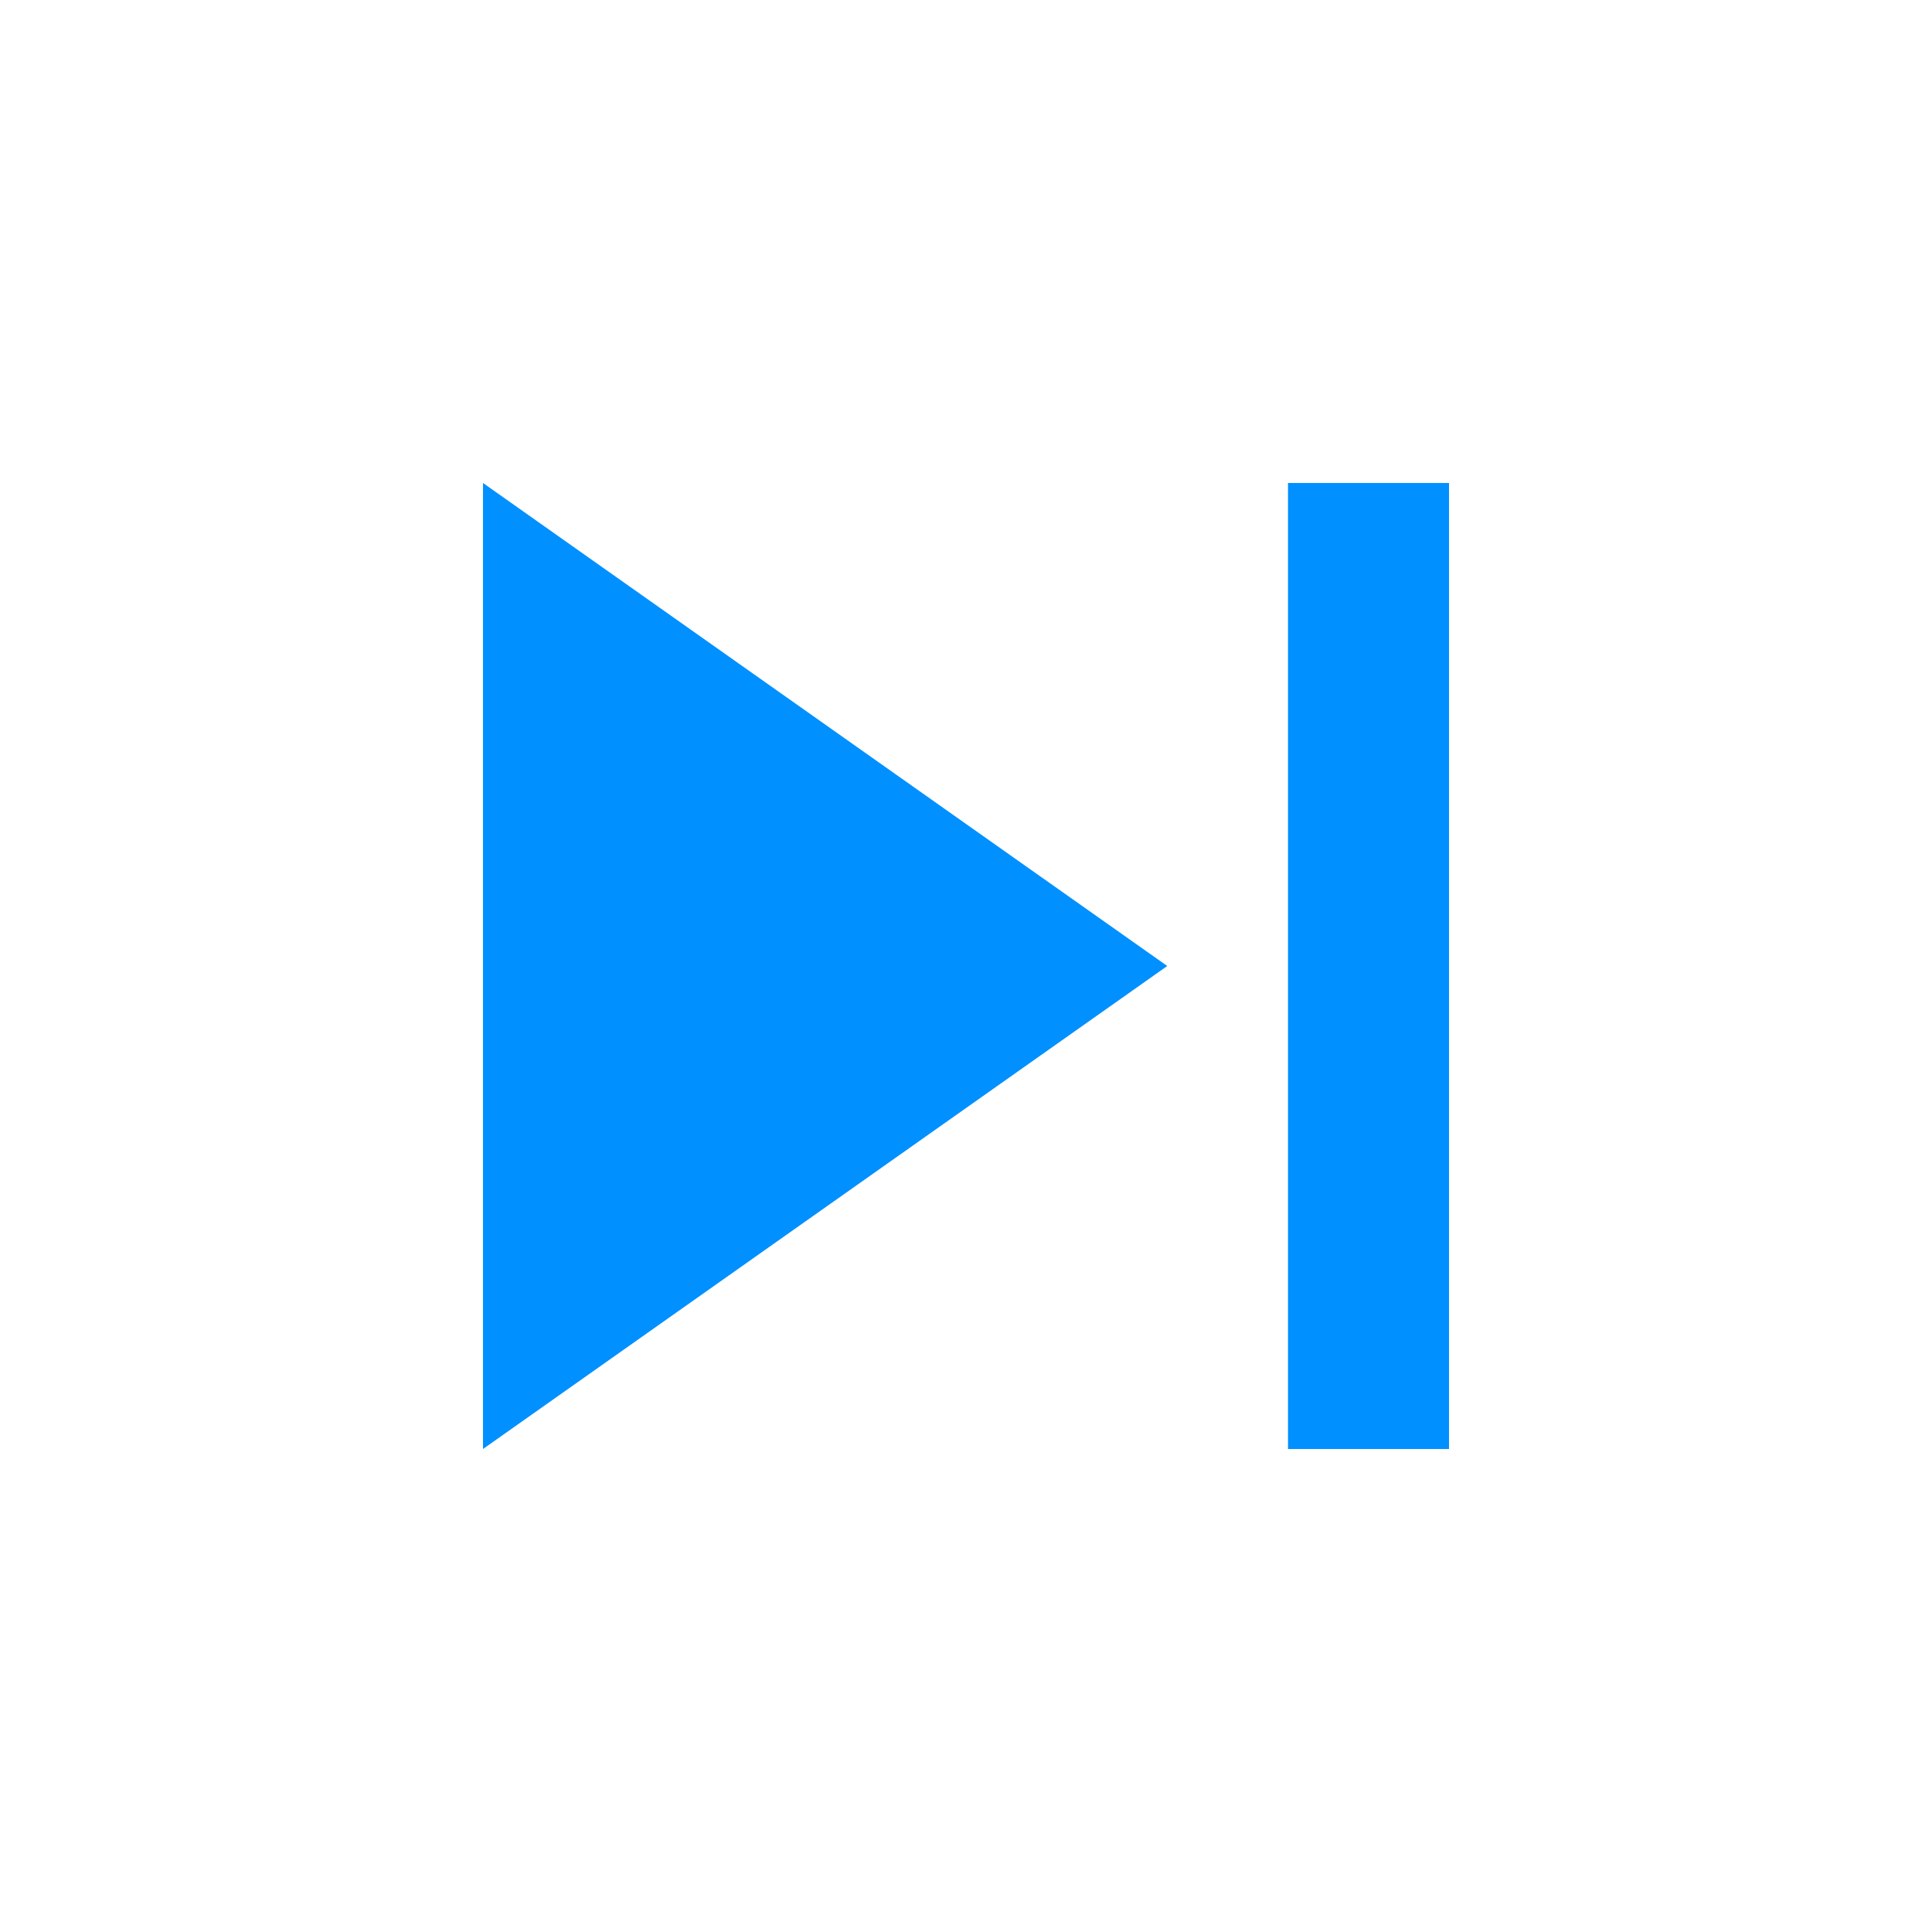
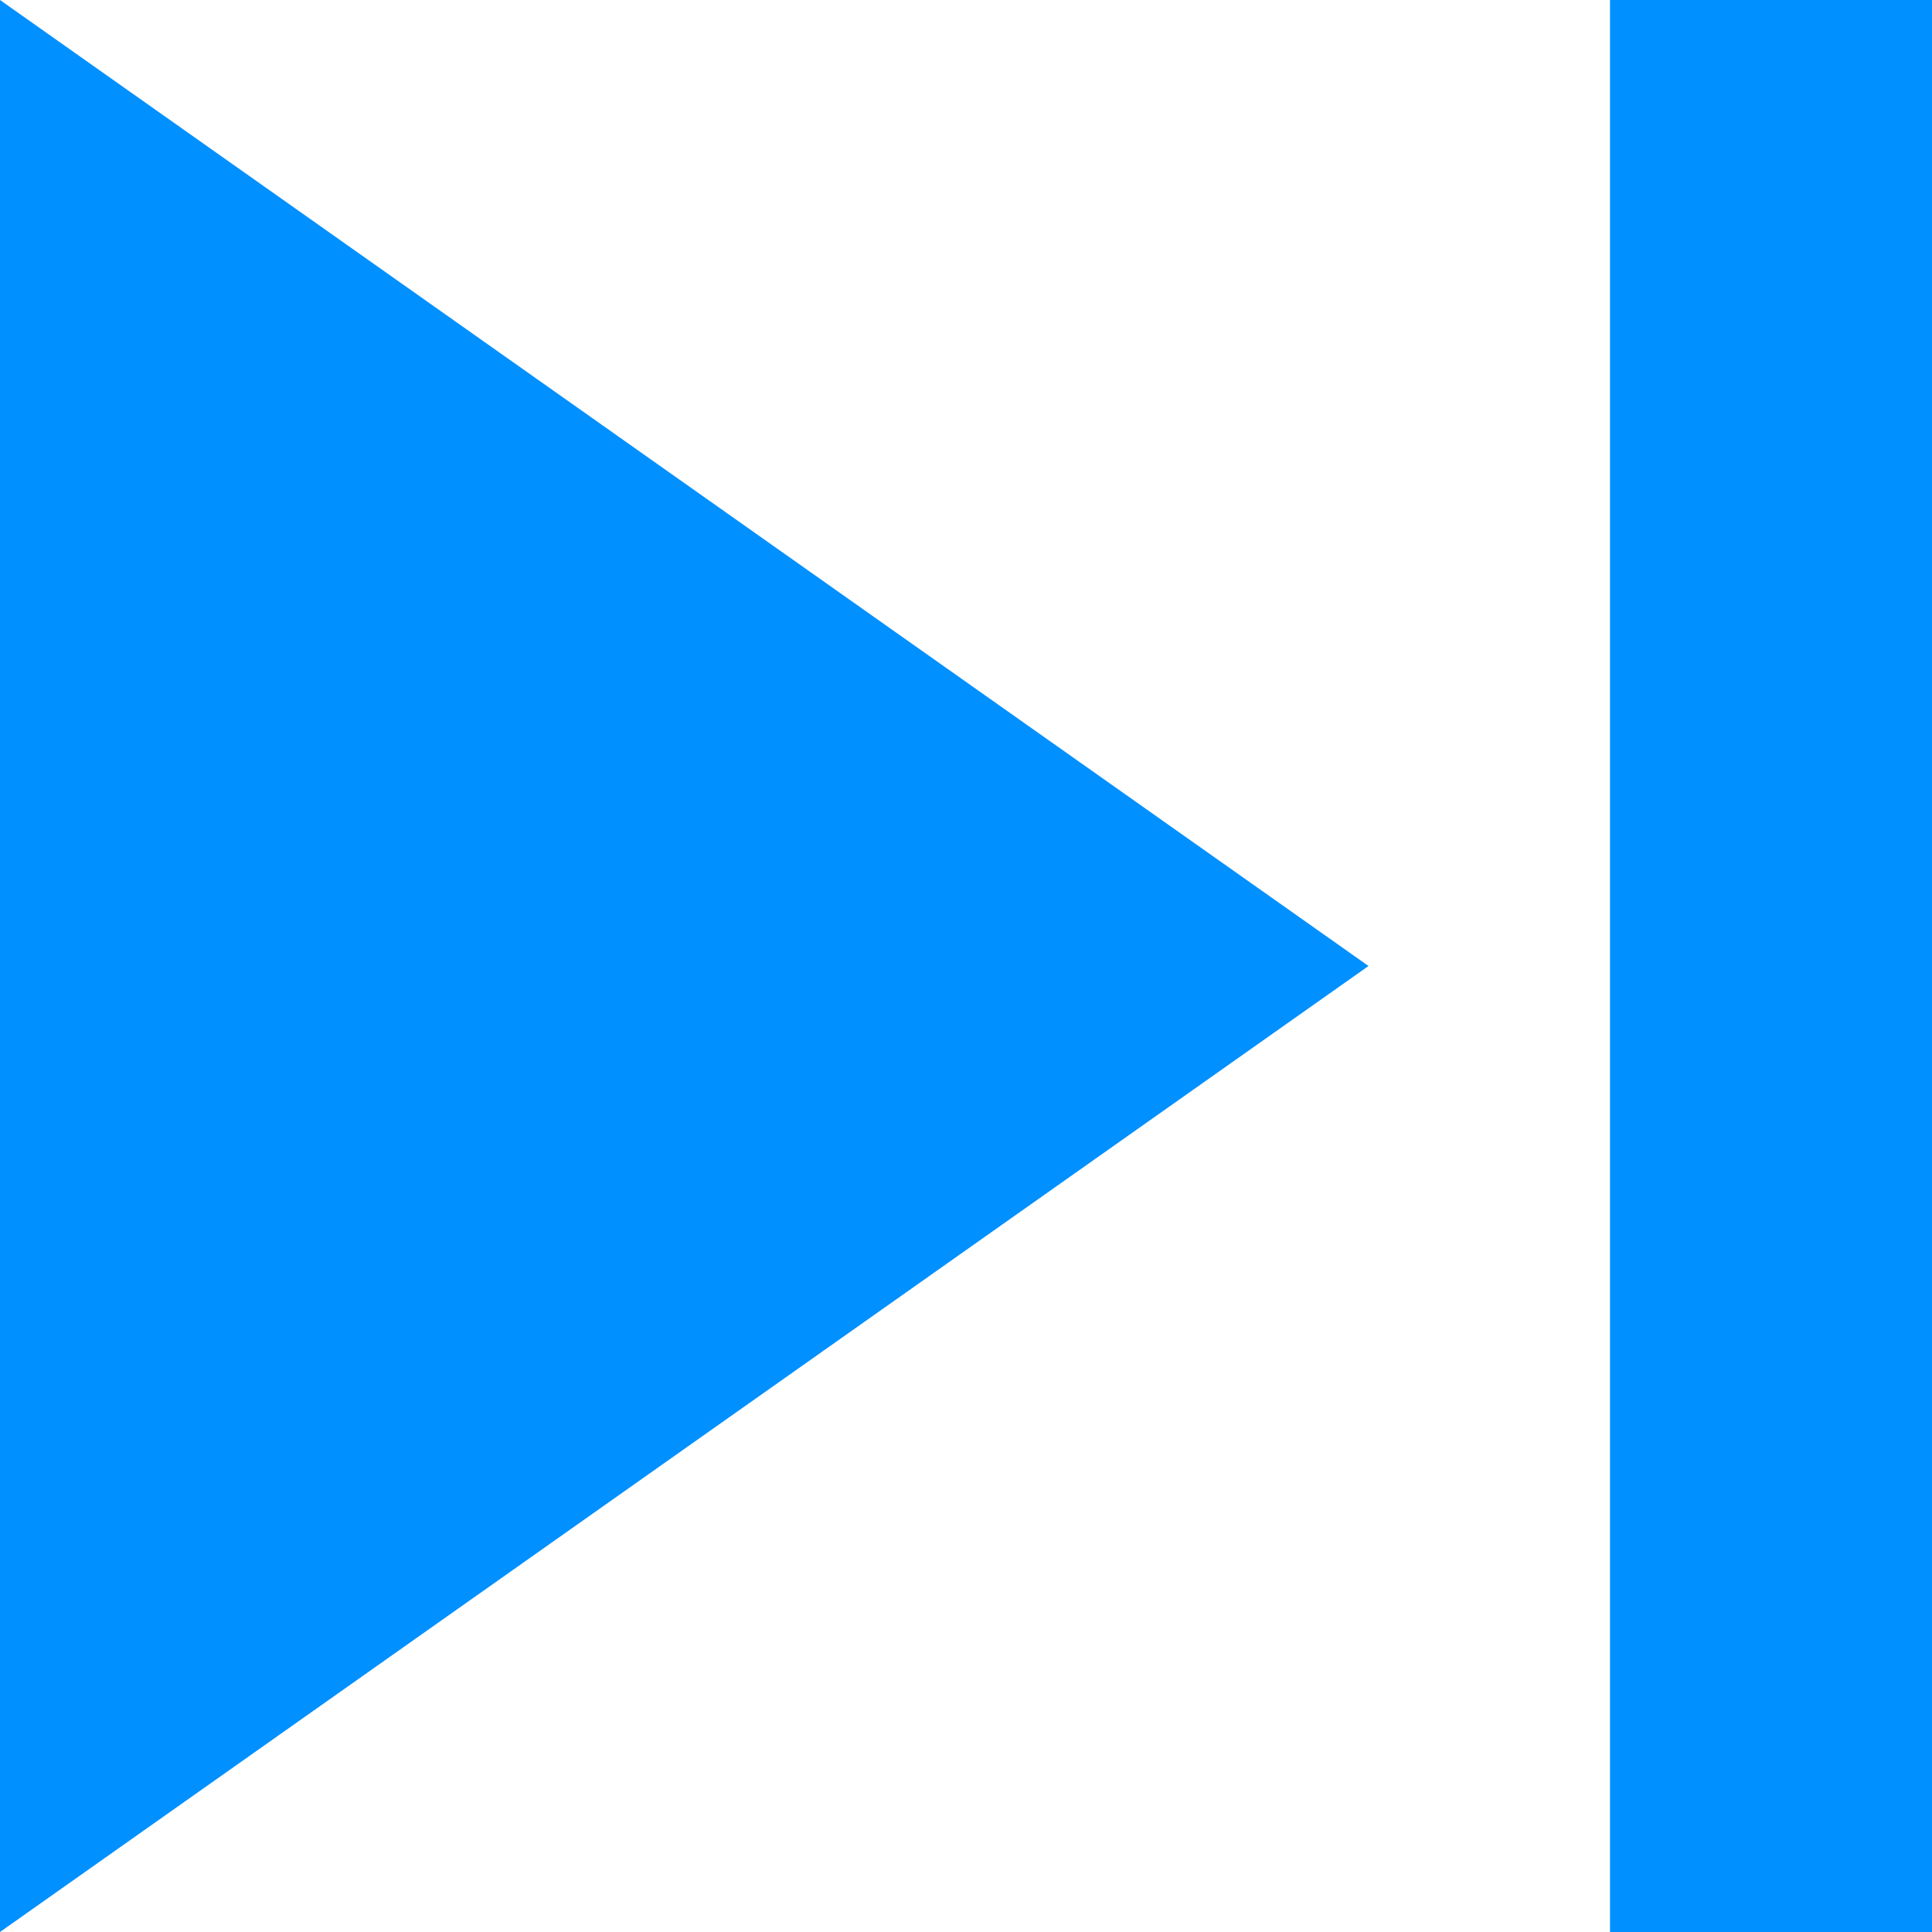
<svg xmlns="http://www.w3.org/2000/svg" width="100%" height="100%" viewBox="0 0 24 24" version="1.1" xml:space="preserve" style="fill-rule:evenodd;clip-rule:evenodd;stroke-linejoin:round;stroke-miterlimit:2;">
-   <rect x="0" y="0" width="24" height="24" style="fill:none;fill-rule:nonzero;" />
-   <path d="M6,18L14.5,12L6,6L6,18ZM16,6L16,18L18,18L18,6L16,6Z" style="fill:rgb(0,144,255);fill-rule:nonzero;" />
+   <rect x="0" y="0" width="24" height="24" style="fill:none;" />
+   <g transform="matrix(2,0,0,2,-12,-12)">
+     <path d="M6,18L14.5,12L6,6L6,18ZM16,6L16,18L18,18L18,6L16,6Z" style="fill:rgb(0,144,255);fill-rule:nonzero;" />
+   </g>
</svg>
